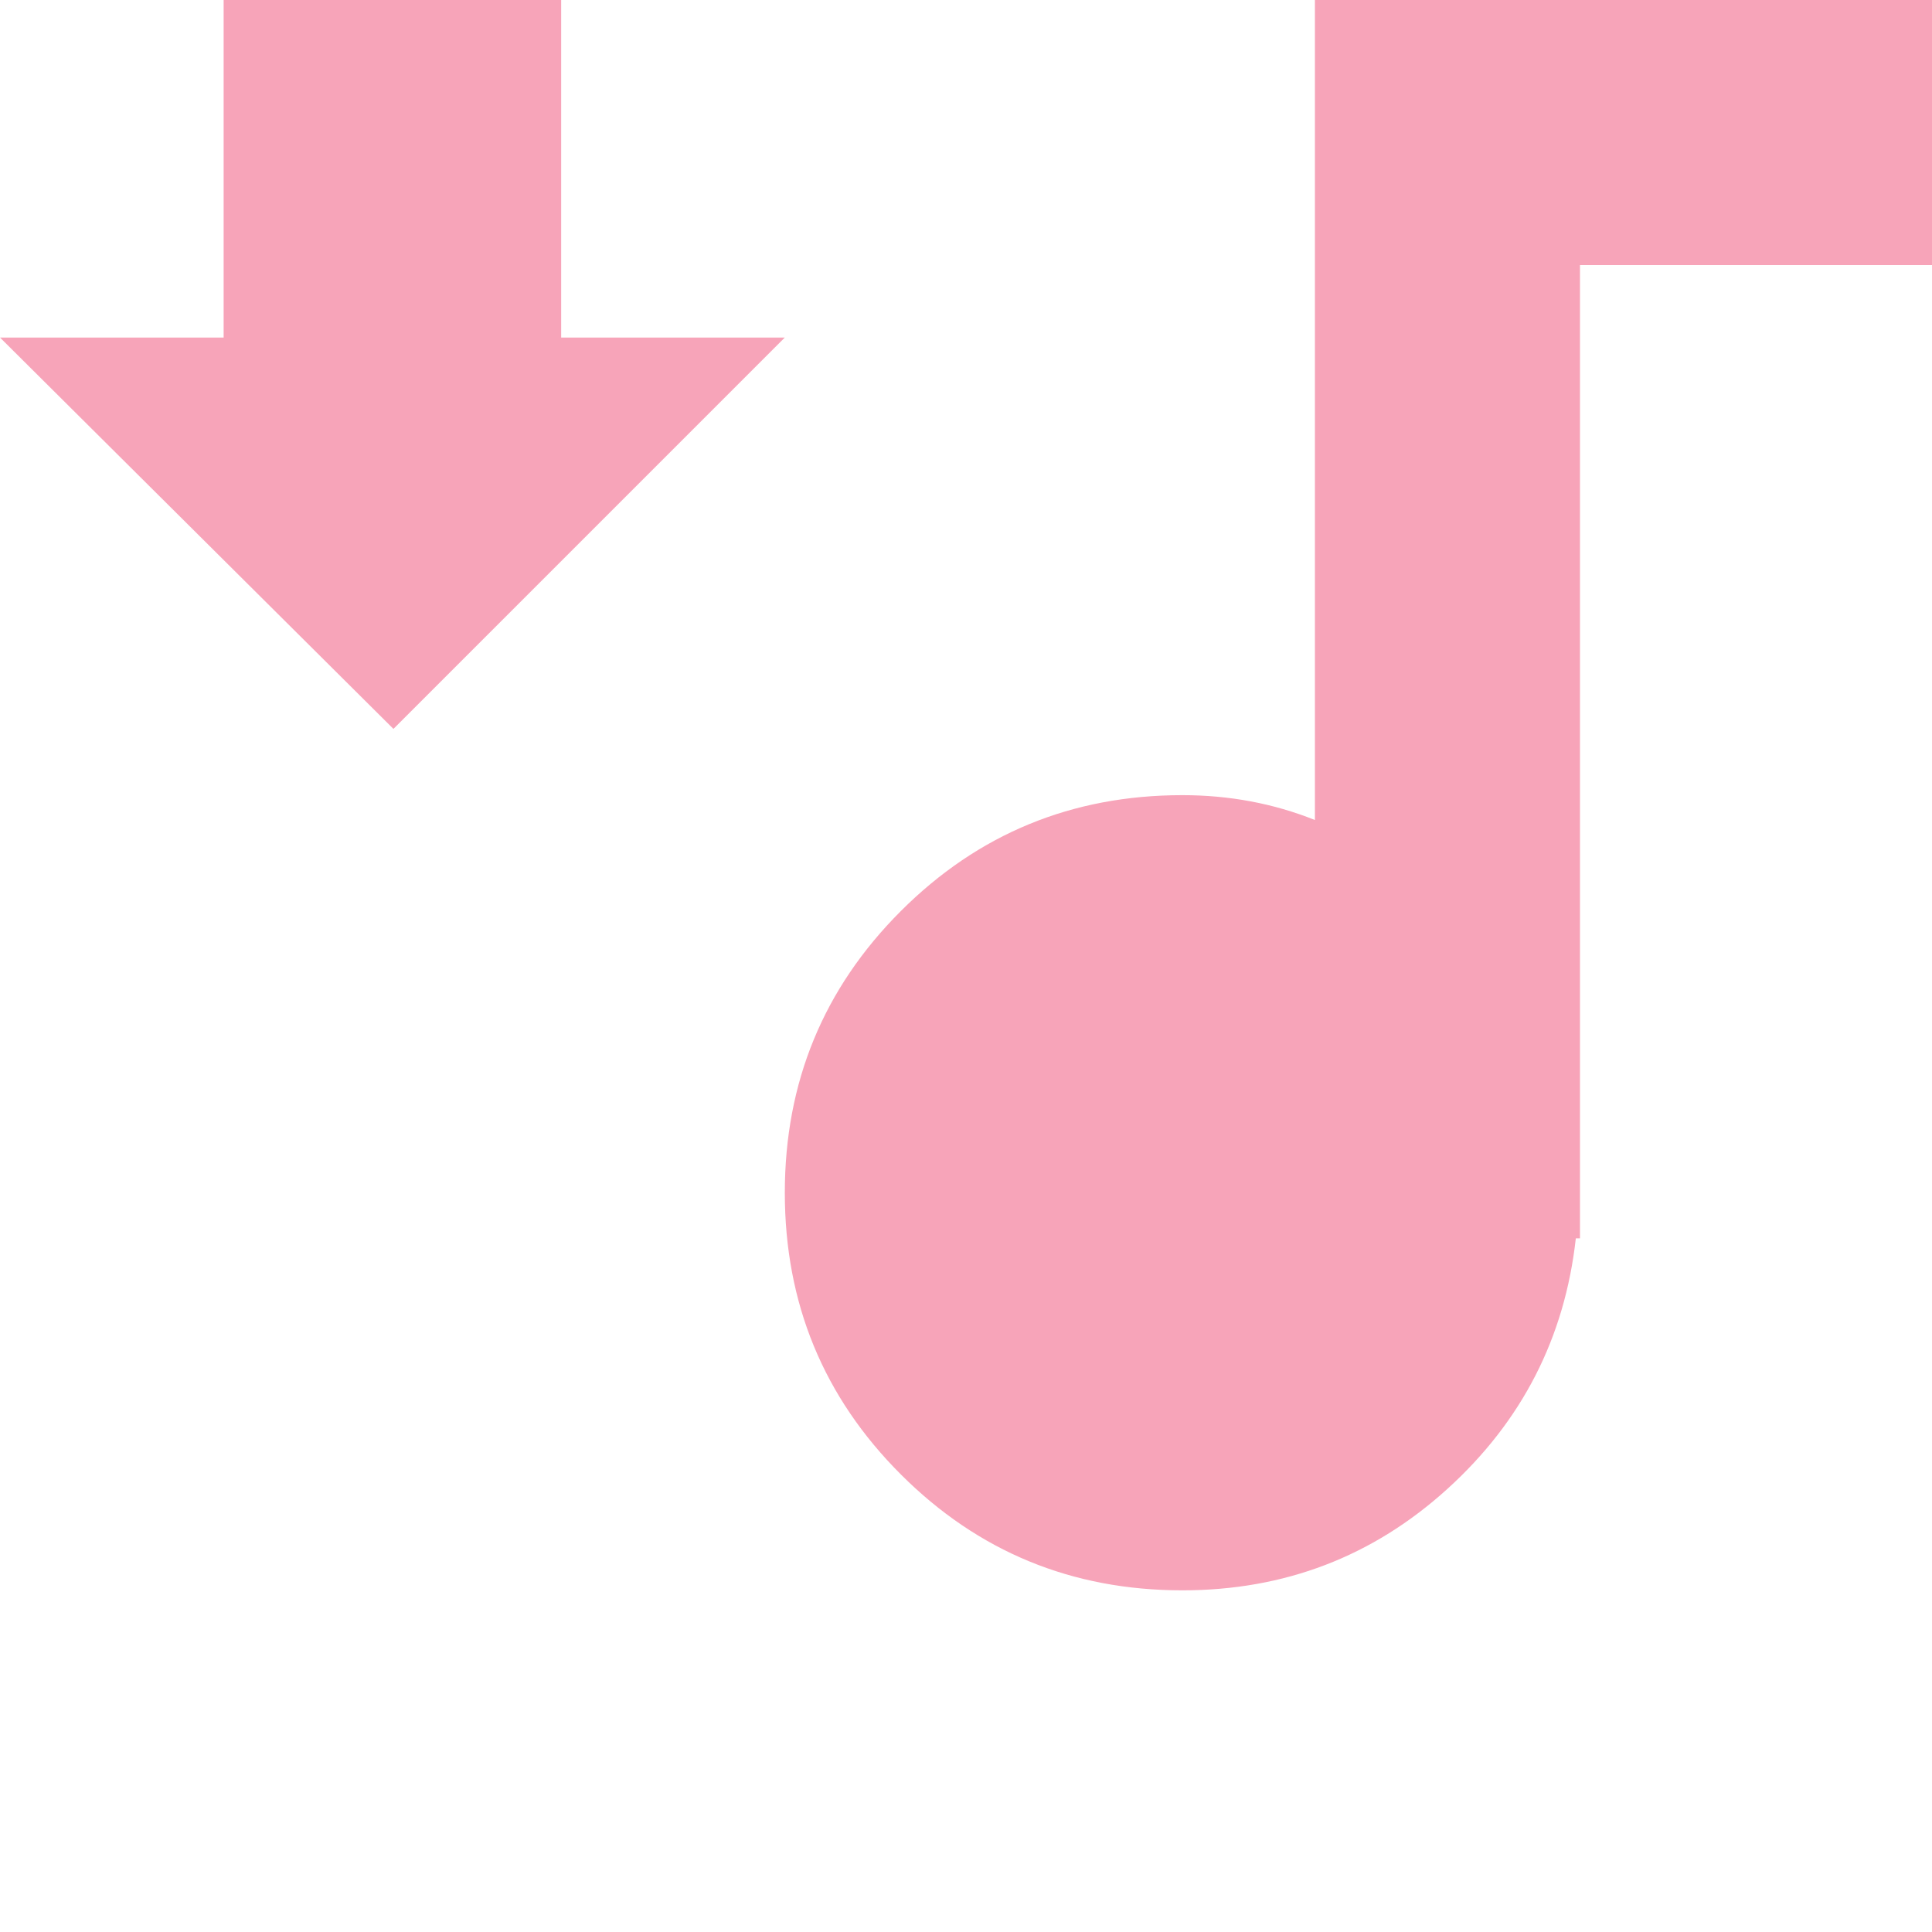
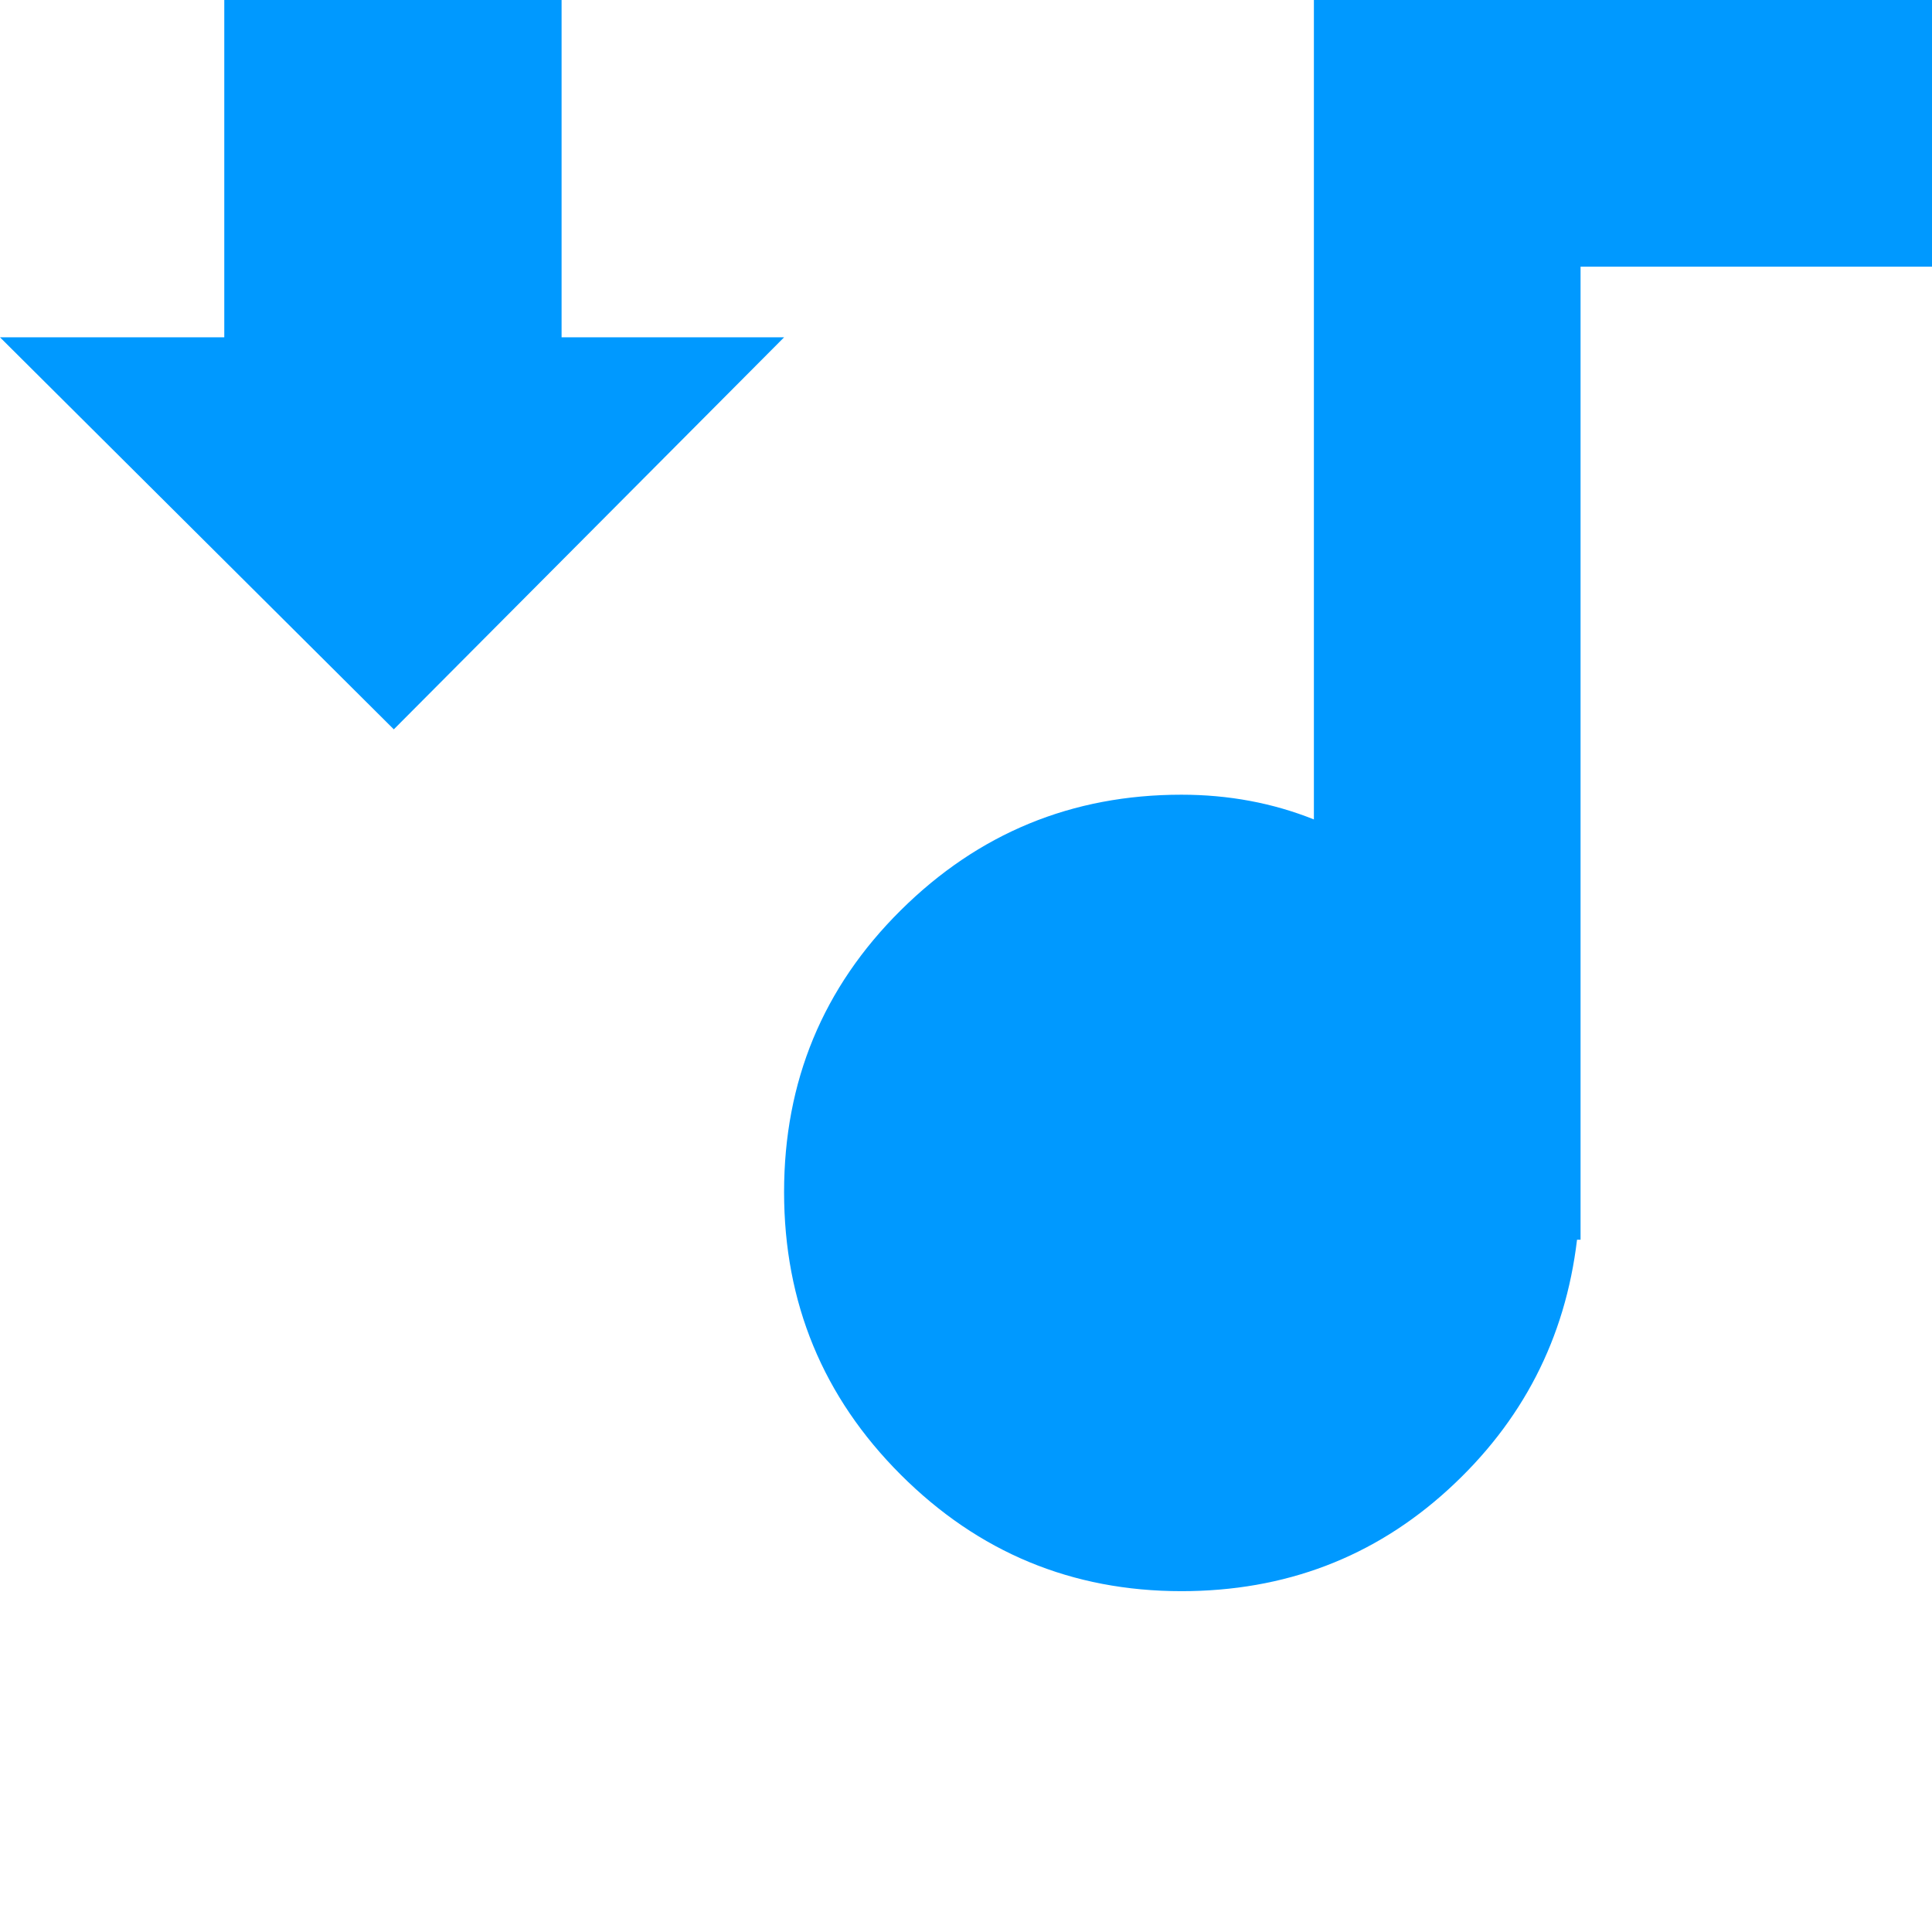
- <svg xmlns="http://www.w3.org/2000/svg" id="" width="64" height="64" style="width:64px;height:64px;" version="1.1" viewBox="0 0 1024 1024" enable-background="new 0 0 1024 1024" xml:space="preserve">
-   <path fill="#F7A4B9" d="M696.93 0 l327.07 0 l0 140.48 l-186.58 0 l0 515.85 l-2.2 0 q-8.78 79.02 -68.05 132.8 q-59.26 53.78 -140.48 53.78 q-87.8 0 -149.26 -61.47 q-61.46 -61.46 -61.46 -149.26 q0 -87.8 61.46 -149.27 q61.46 -61.46 149.26 -61.46 q37.32 0 70.24 13.17 l0 -434.62 ZM415.97 178.9 l-207.44 207.43 l-208.53 -207.43 l118.53 0 l0 -178.9 l178.9 0 l0 178.9 l118.54 0 Z" />
+ <svg xmlns="http://www.w3.org/2000/svg" id="" width="40" height="40" style="width:40px;height:40px;" version="1.1" viewBox="0 0 1024 1024" enable-background="new 0 0 1024 1024" xml:space="preserve">
+   <path fill="#0099FF" d="M696.39 0 l327.61 0 l0 141.34 l-186.27 0 l0 515.74 l-1.87 0 q-9.36 78.63 -68.33 132.45 q-58.97 53.82 -141.34 53.82 q-87.05 0 -148.83 -61.77 q-61.78 -61.78 -61.78 -149.77 q0 -87.99 61.78 -149.29 q61.77 -61.31 148.83 -61.31 q37.44 0 70.2 13.1 l0 -434.31 ZM415.59 178.78 l-206.86 207.79 l-208.73 -207.79 l118.87 0 l0 -178.78 l178.78 0 l0 178.78 l117.94 0 Z" />
</svg>
